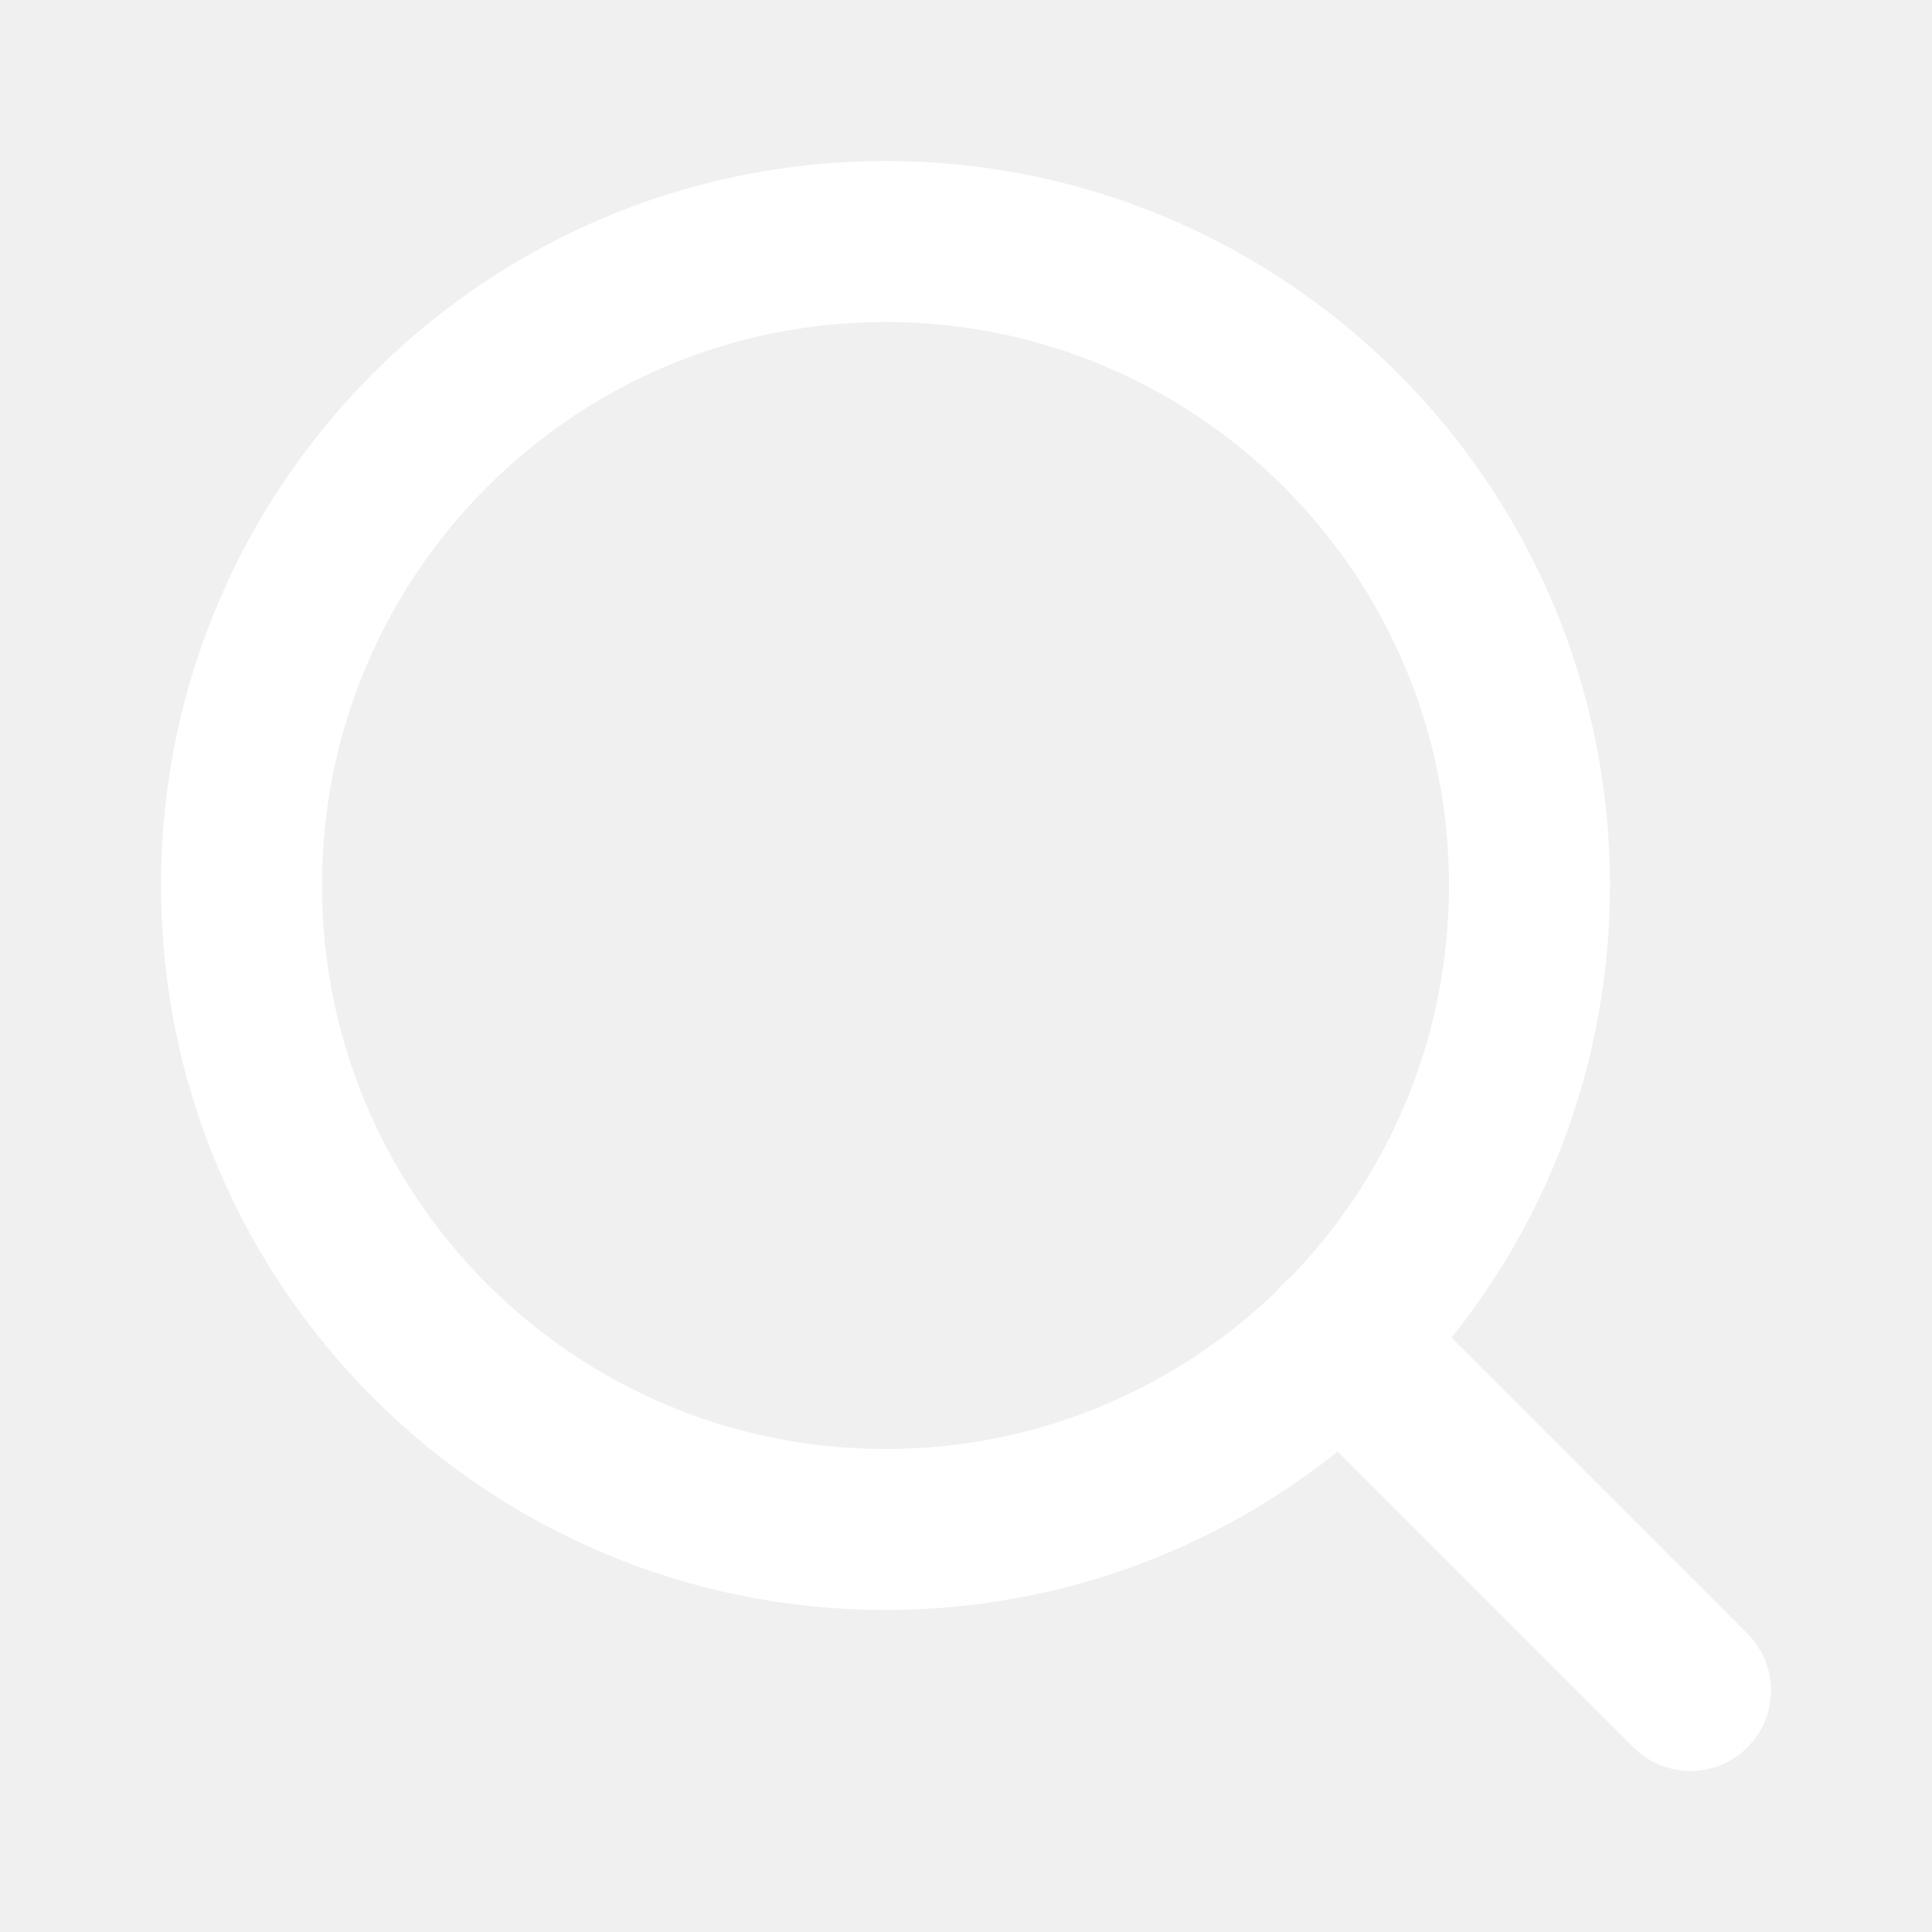
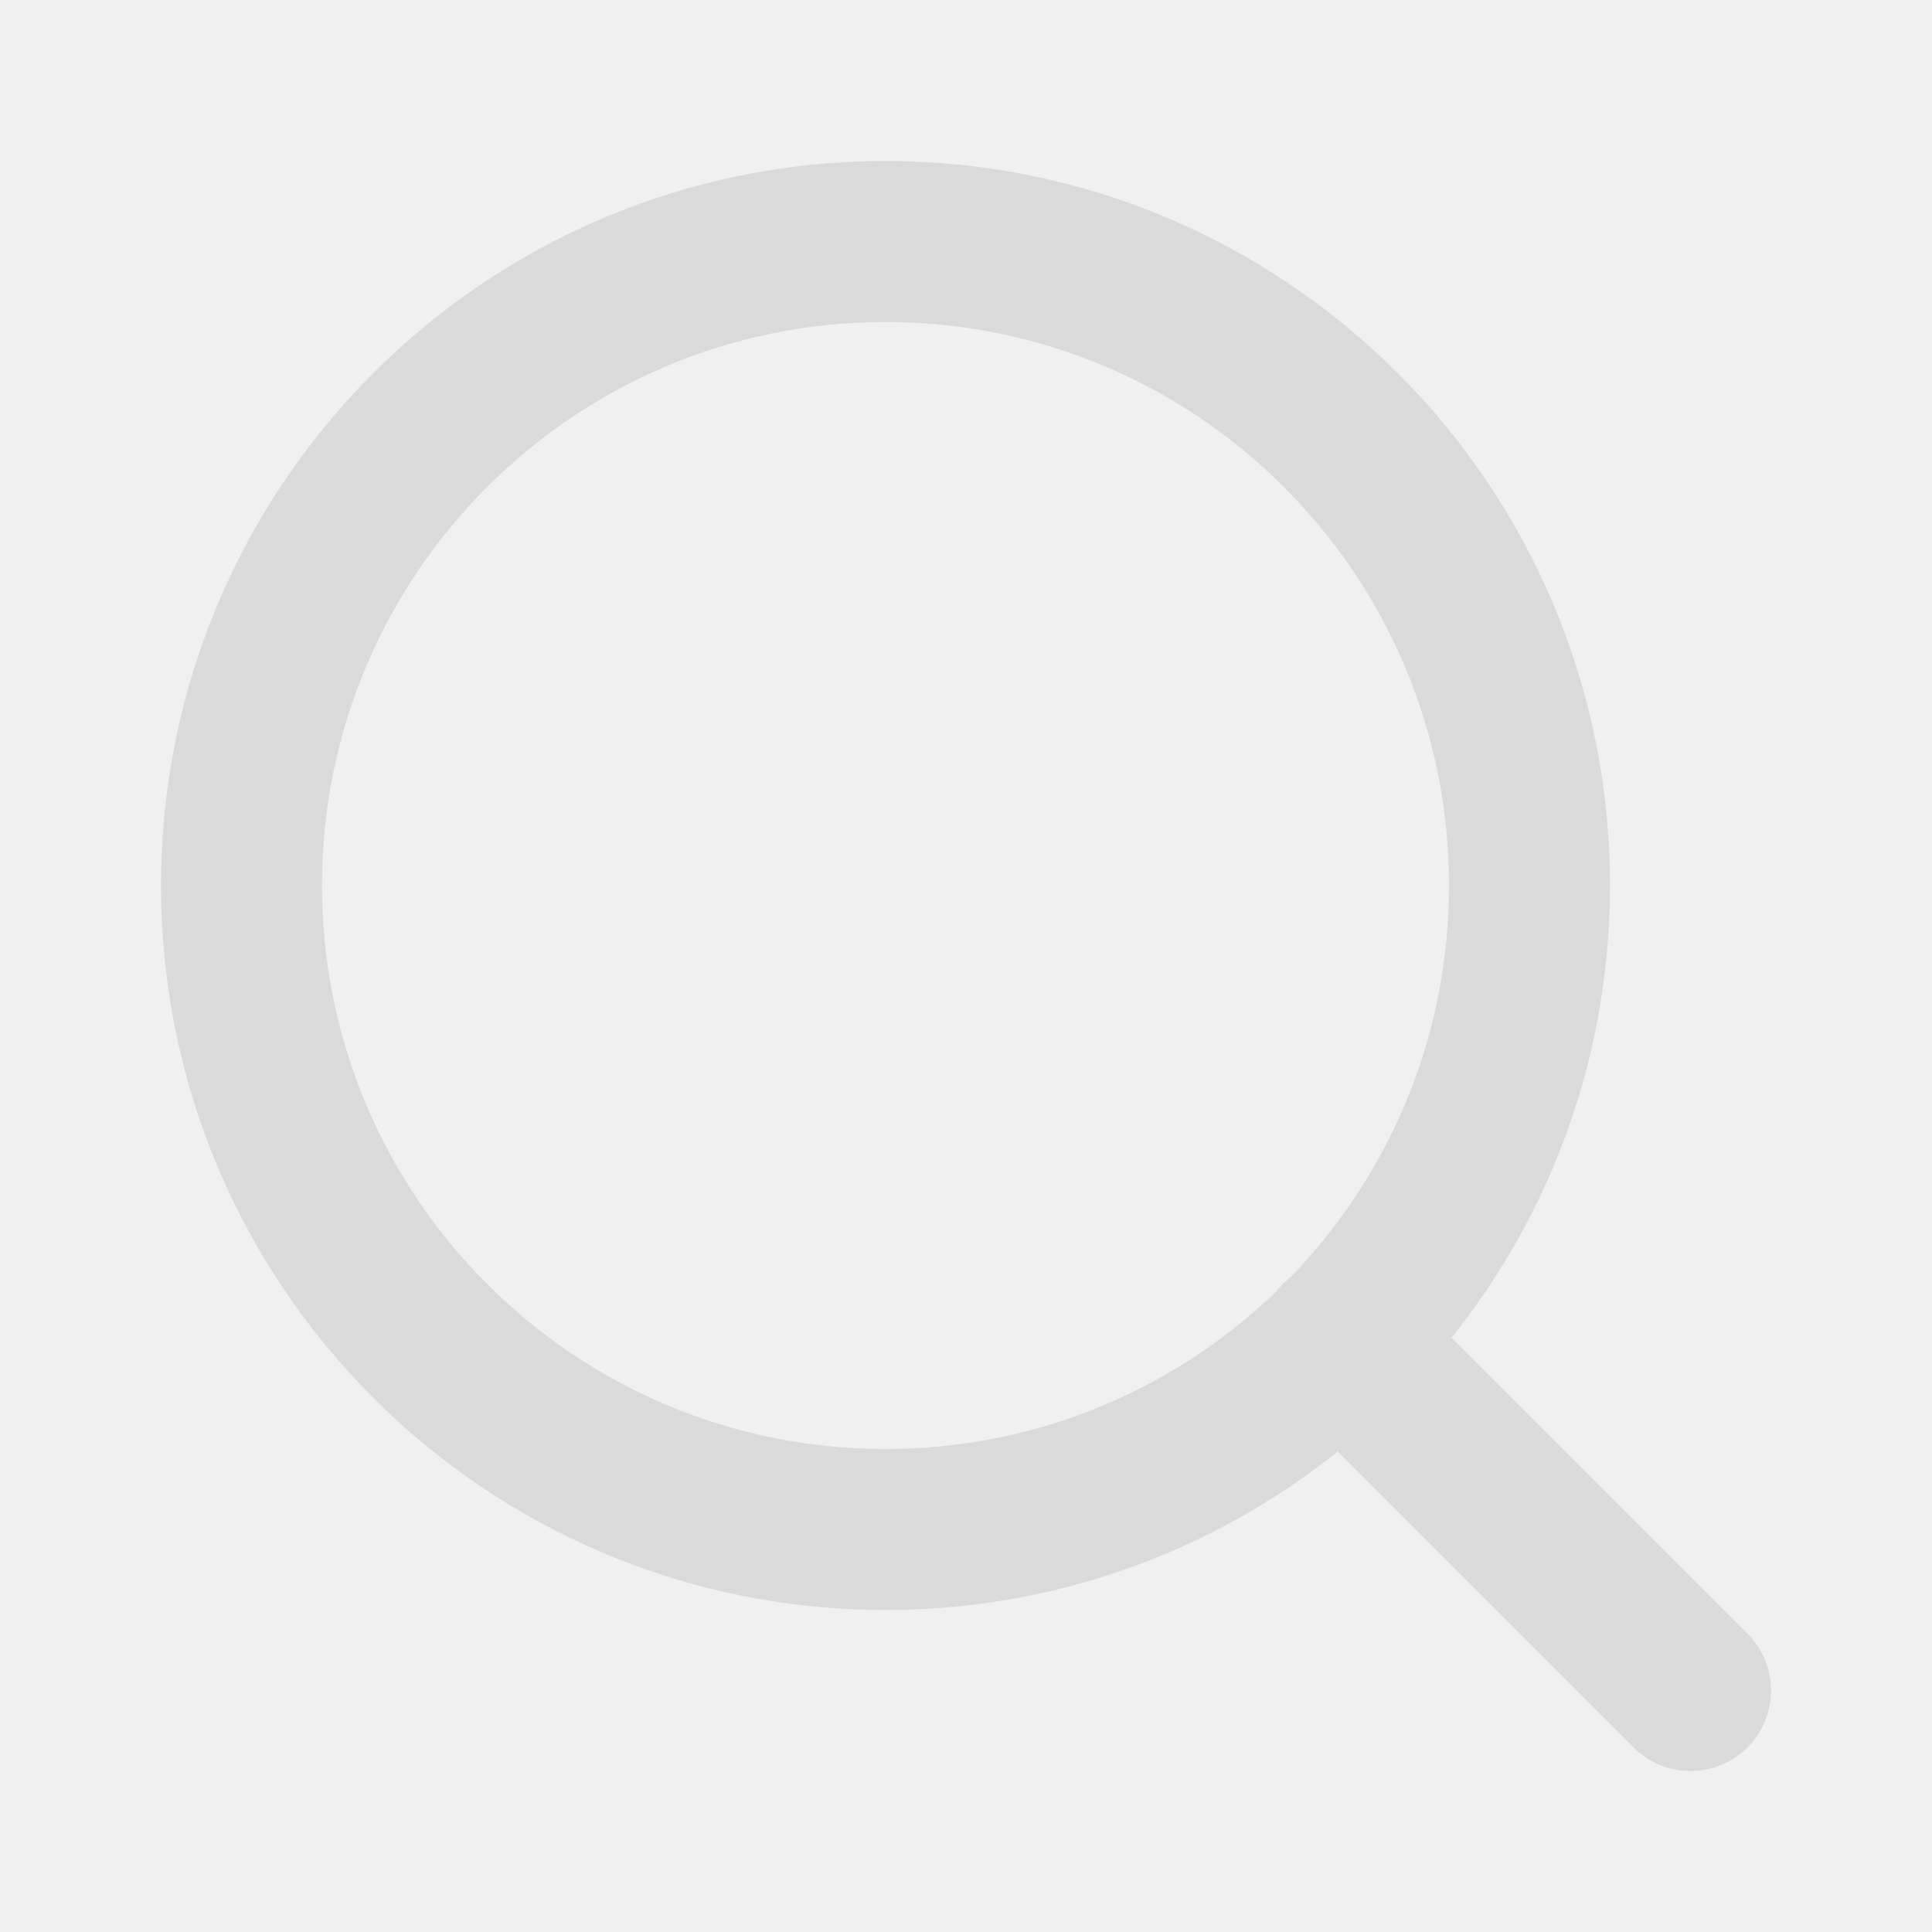
- <svg xmlns="http://www.w3.org/2000/svg" width="24" height="24" viewBox="0 0 24 24" fill="none" stroke="white" stroke-width="2" stroke-linecap="round" stroke-linejoin="round" class="feather feather-search">
+ <svg xmlns="http://www.w3.org/2000/svg" width="24" height="24" viewBox="0 0 24 24" fill="none" stroke="#DADADA" stroke-width="2" stroke-linecap="round" stroke-linejoin="round" class="feather feather-search">
  <circle cx="11" cy="11" r="8" />
  <line x1="21" y1="21" x2="16.65" y2="16.65" />
</svg>
